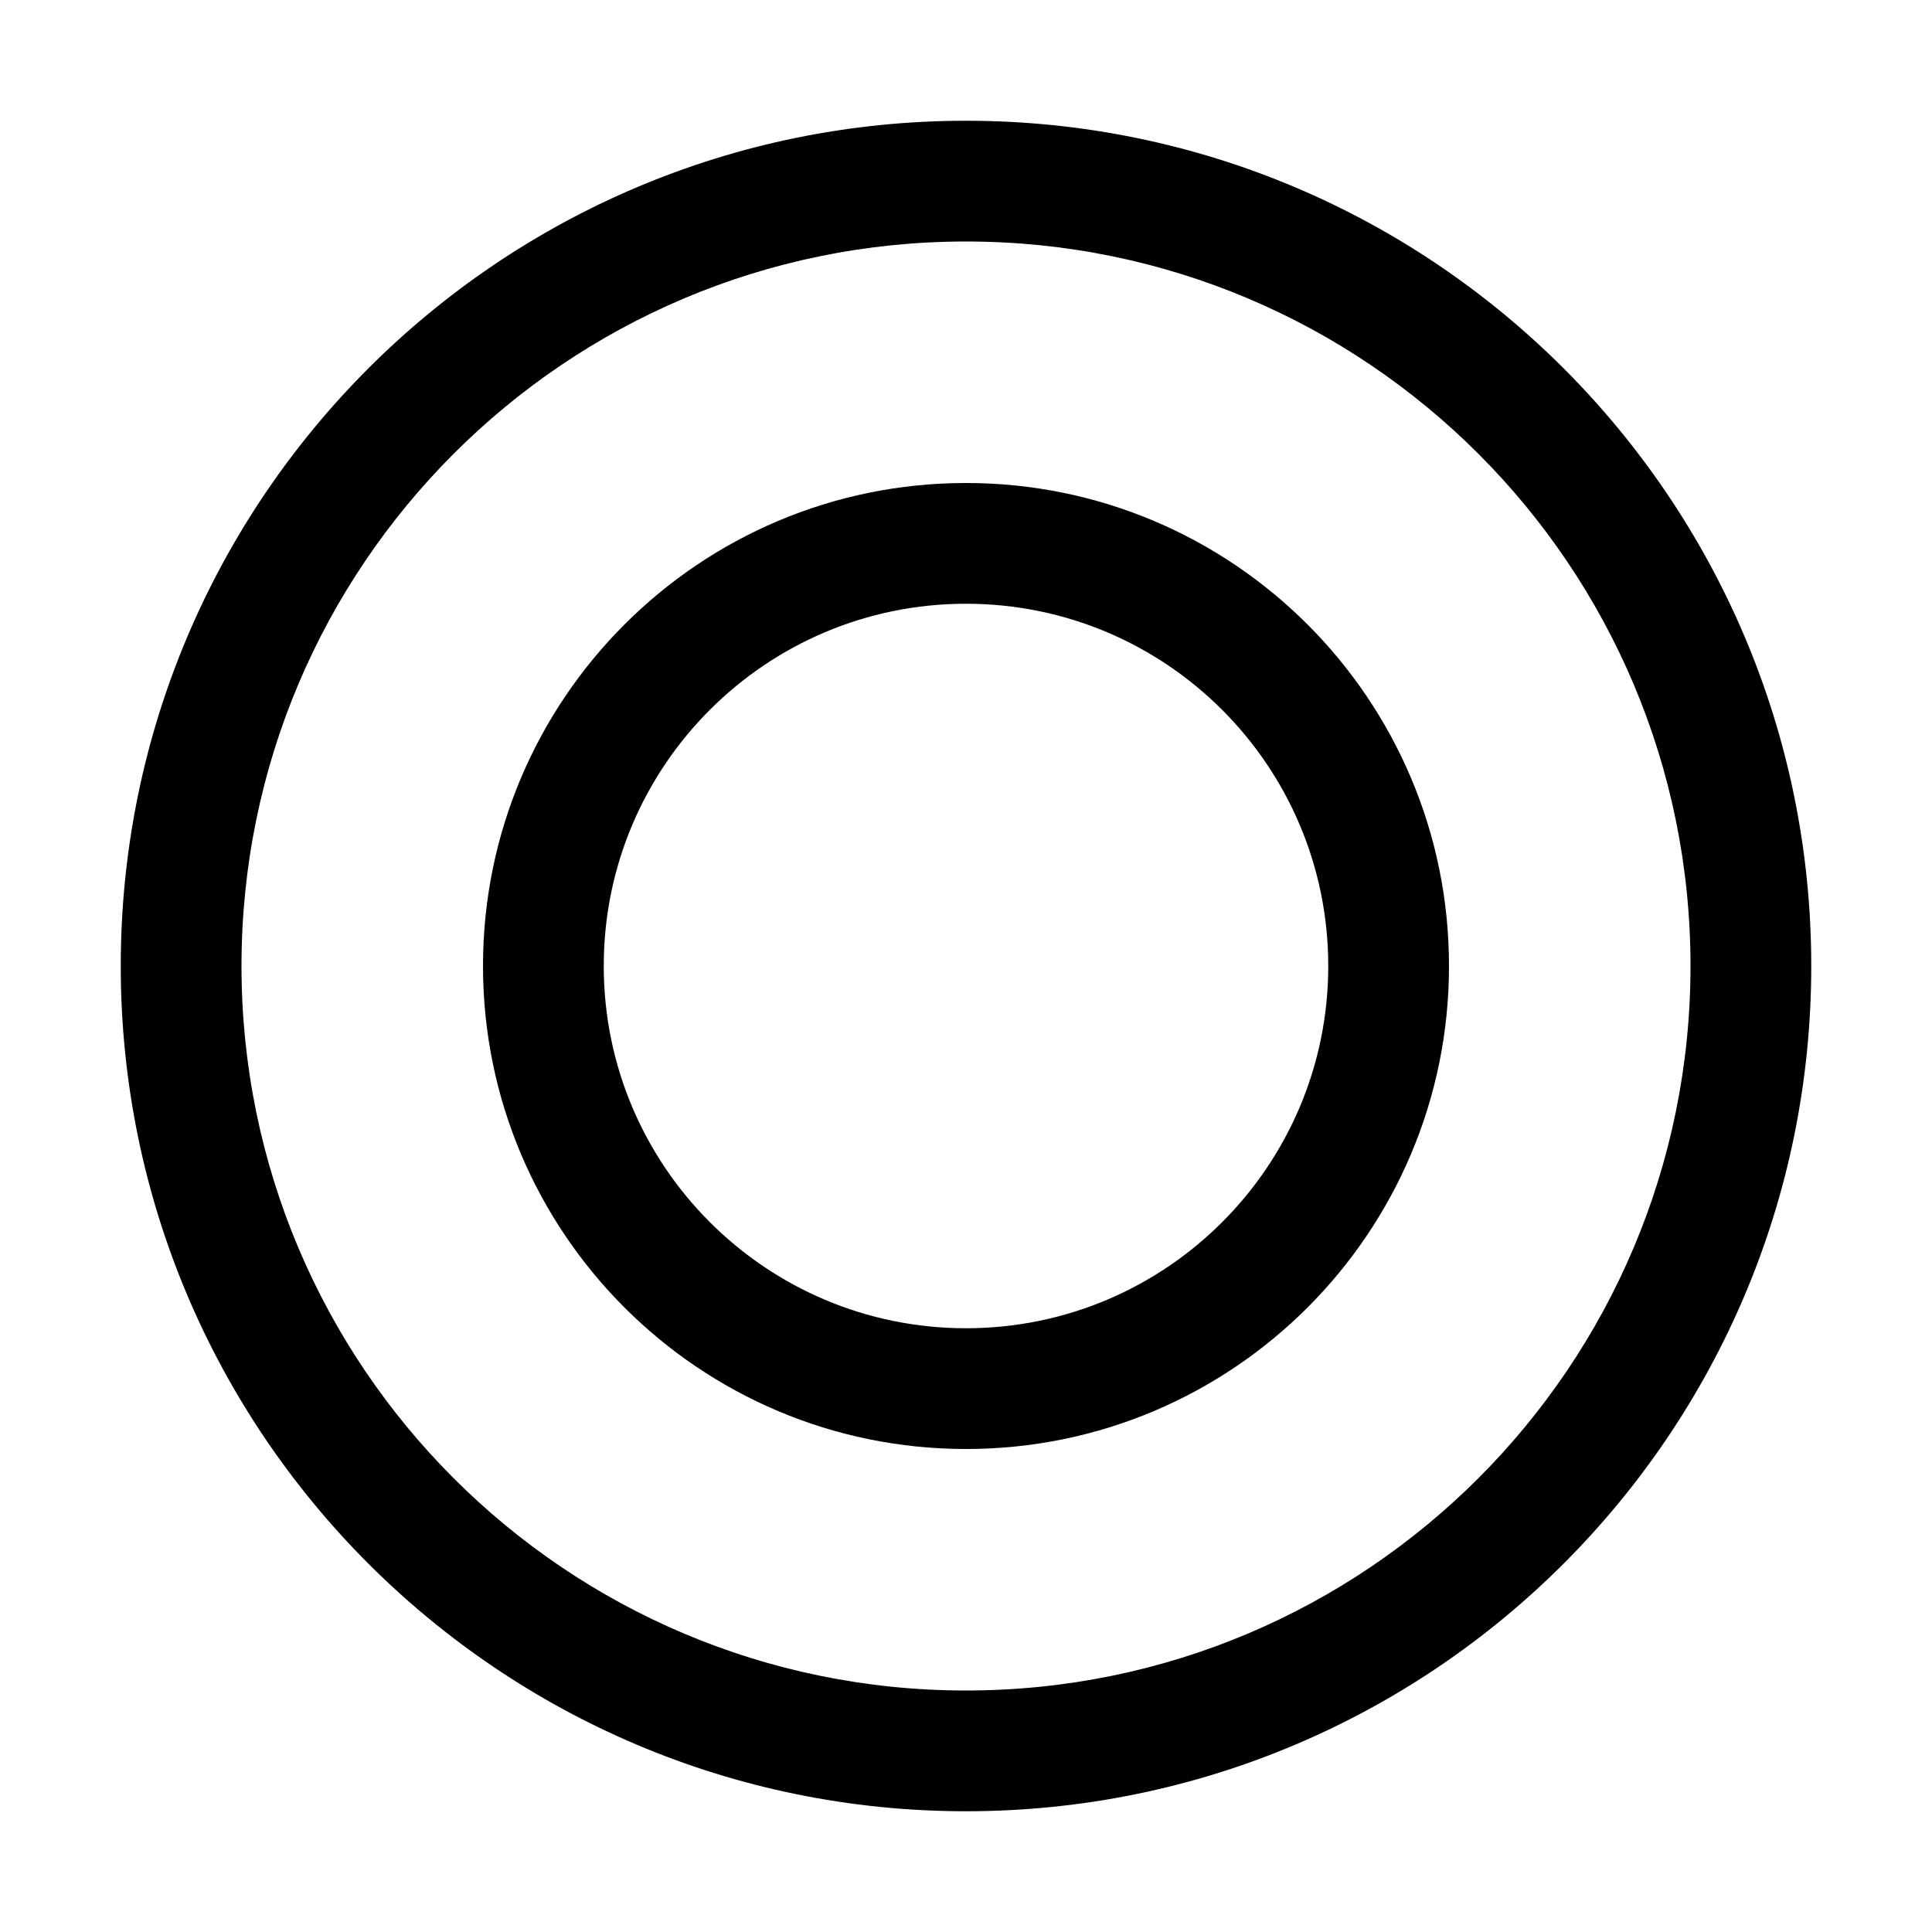
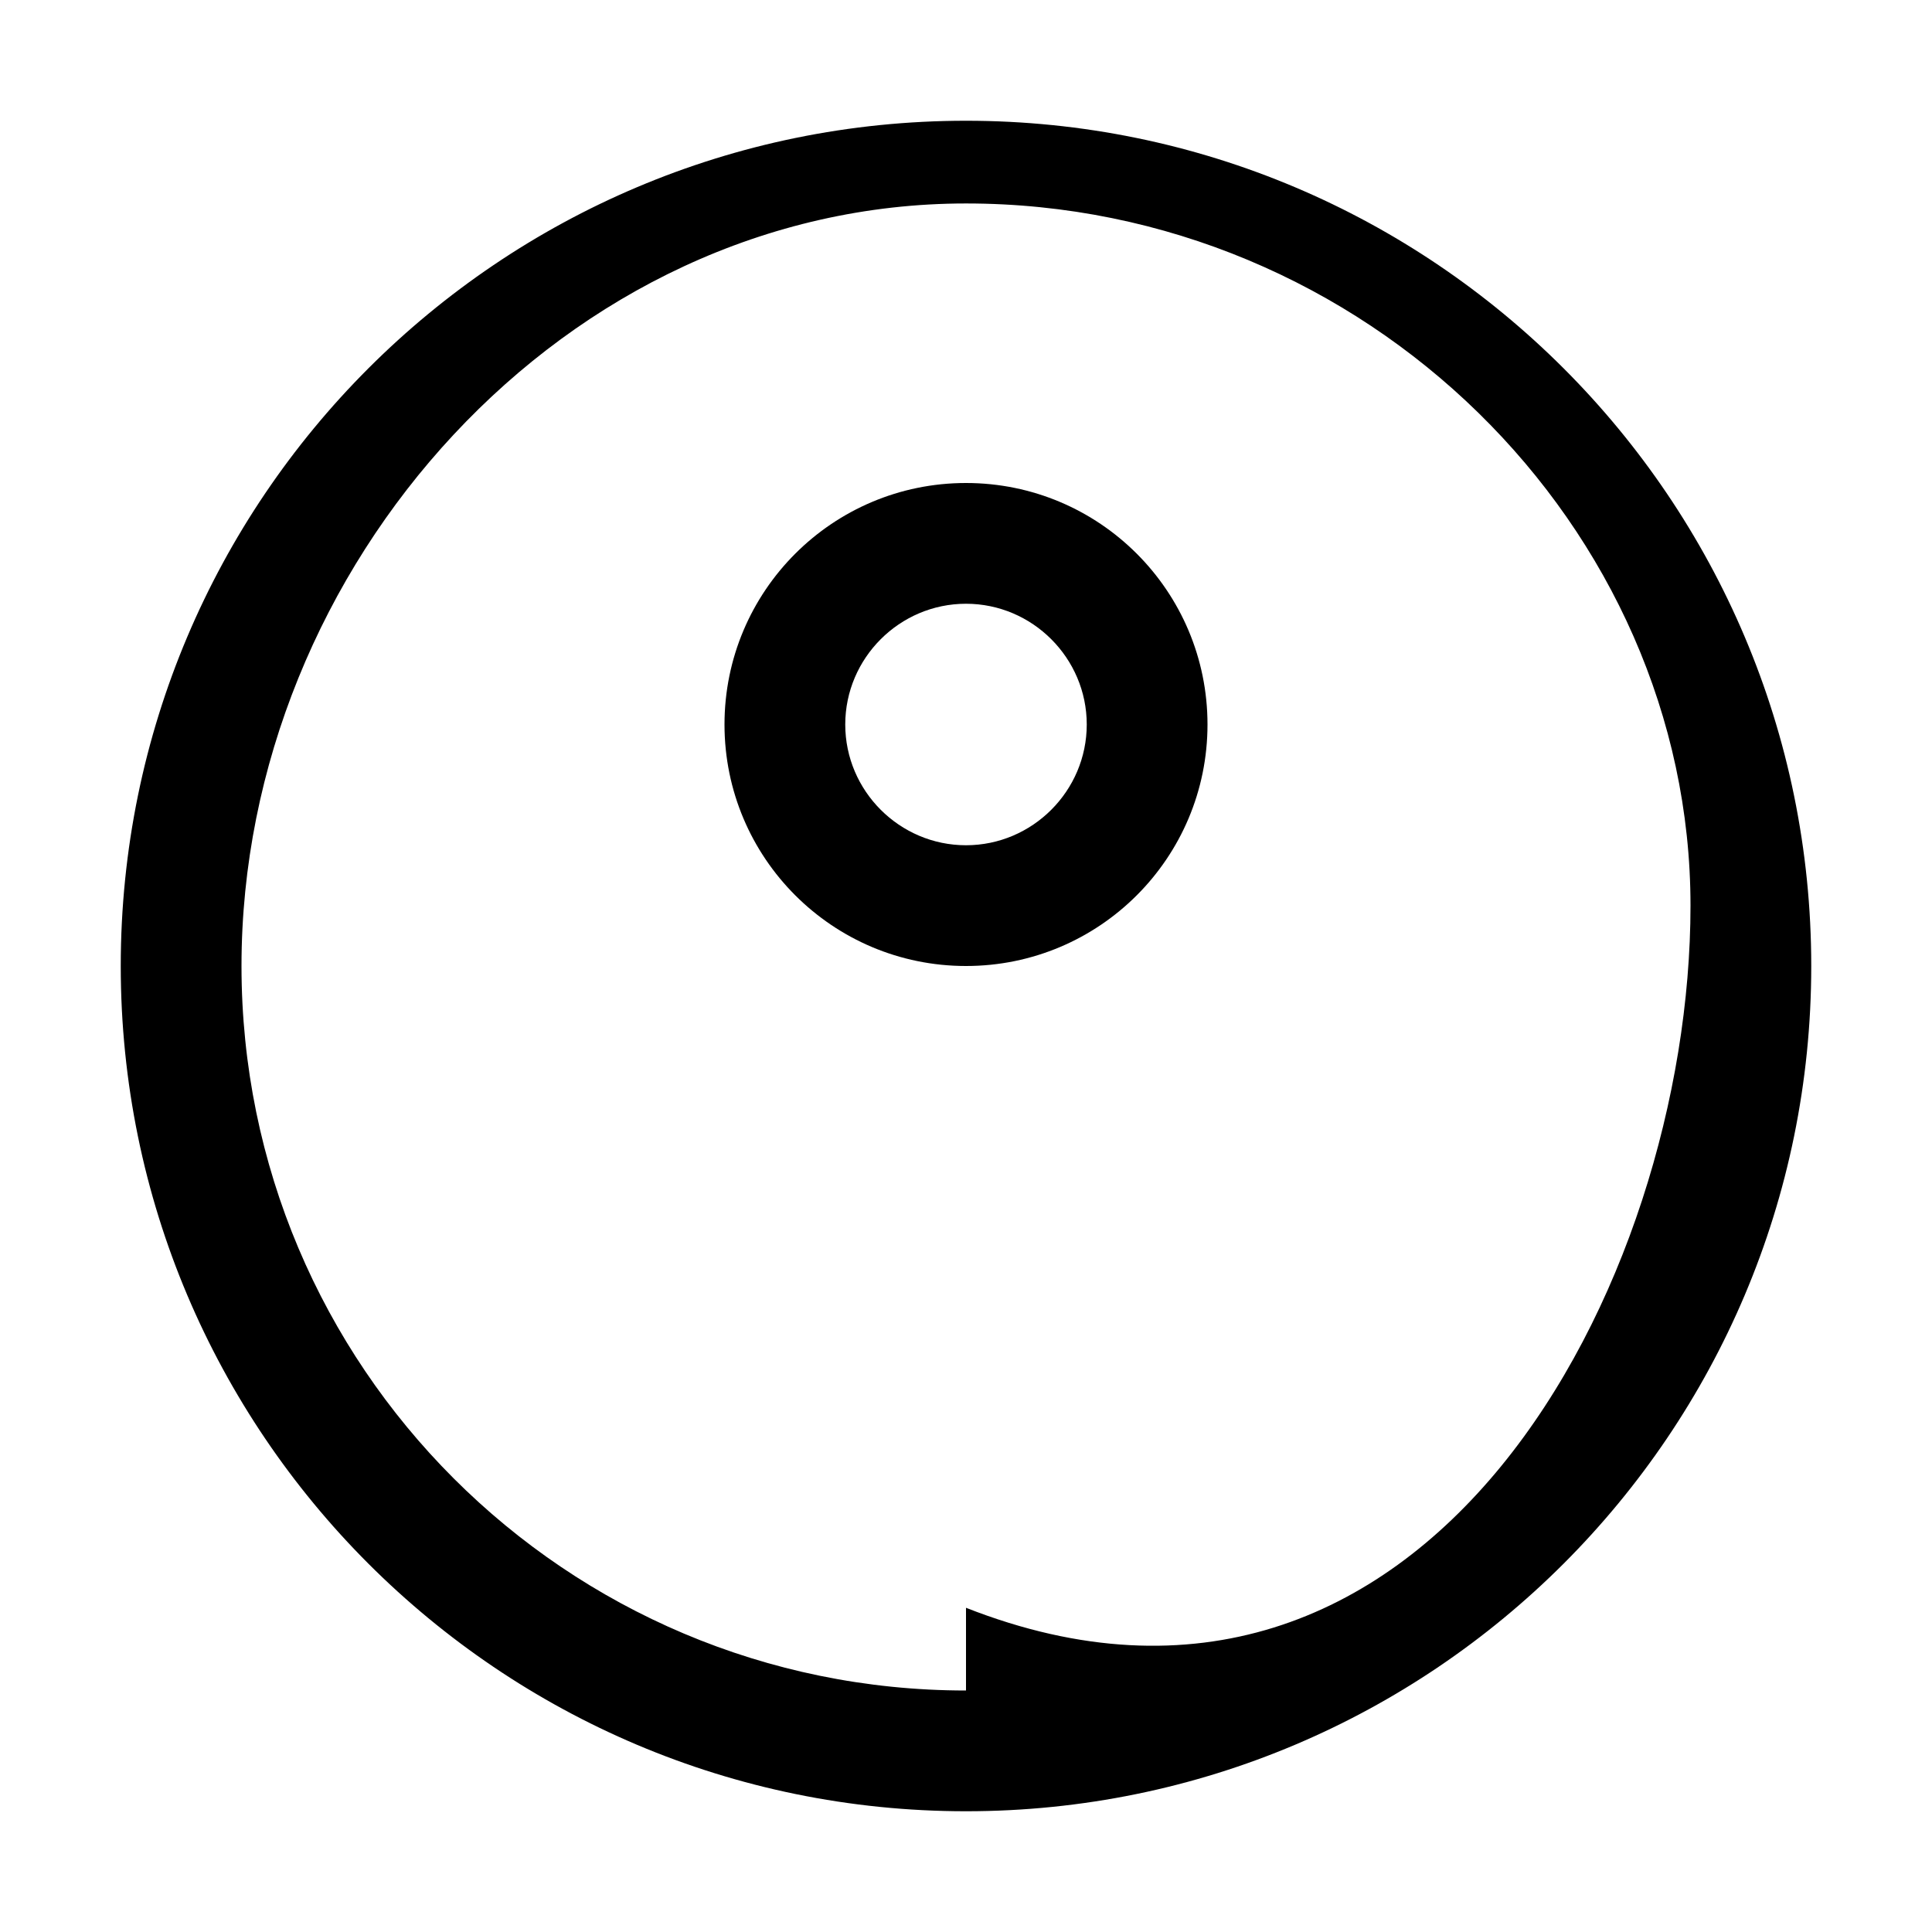
<svg xmlns="http://www.w3.org/2000/svg" viewBox="0 0 32 32">
-   <path d="M16 2C8.27 2 2 8.27 2 16s6.27 14 14 14 14-6.27 14-14S23.73 2 16 2zm0 26c-6.627 0-12-5.373-12-12s5.373-12 12-12 12 5.373 12 12-5.373 12-12 12z" fill="currentColor" />
-   <path d="M16 8c-4.418 0-8 3.582-8 8s3.582 8 8 8 8-3.582 8-8-3.582-8-8-8zm0 14c-3.314 0-6-2.686-6-6s2.686-6 6-6 6 2.686 6 6-2.686 6-6 6z" fill="currentColor" />
+   <path d="M16 2C8.27 2 2 8.27 2 16s6.27 14 14 14 14-6.27 14-14S23.73 2 16 2zm0 26C9.37 28 4 22.63 4 16S9.37 3.37 16 3.37s12 5.37 12 11.63-4.37 14.63-12 11.63z" fill="currentColor" />
+   <path d="M16 8c-2.21 0-4 1.79-4 4s1.79 4 4 4 4-1.79 4-4-1.79-4-4-4zm0 6c-1.1 0-2-.9-2-2s.9-2 2-2 2 .9 2 2-.9 2-2 2z" fill="currentColor" />
</svg>
